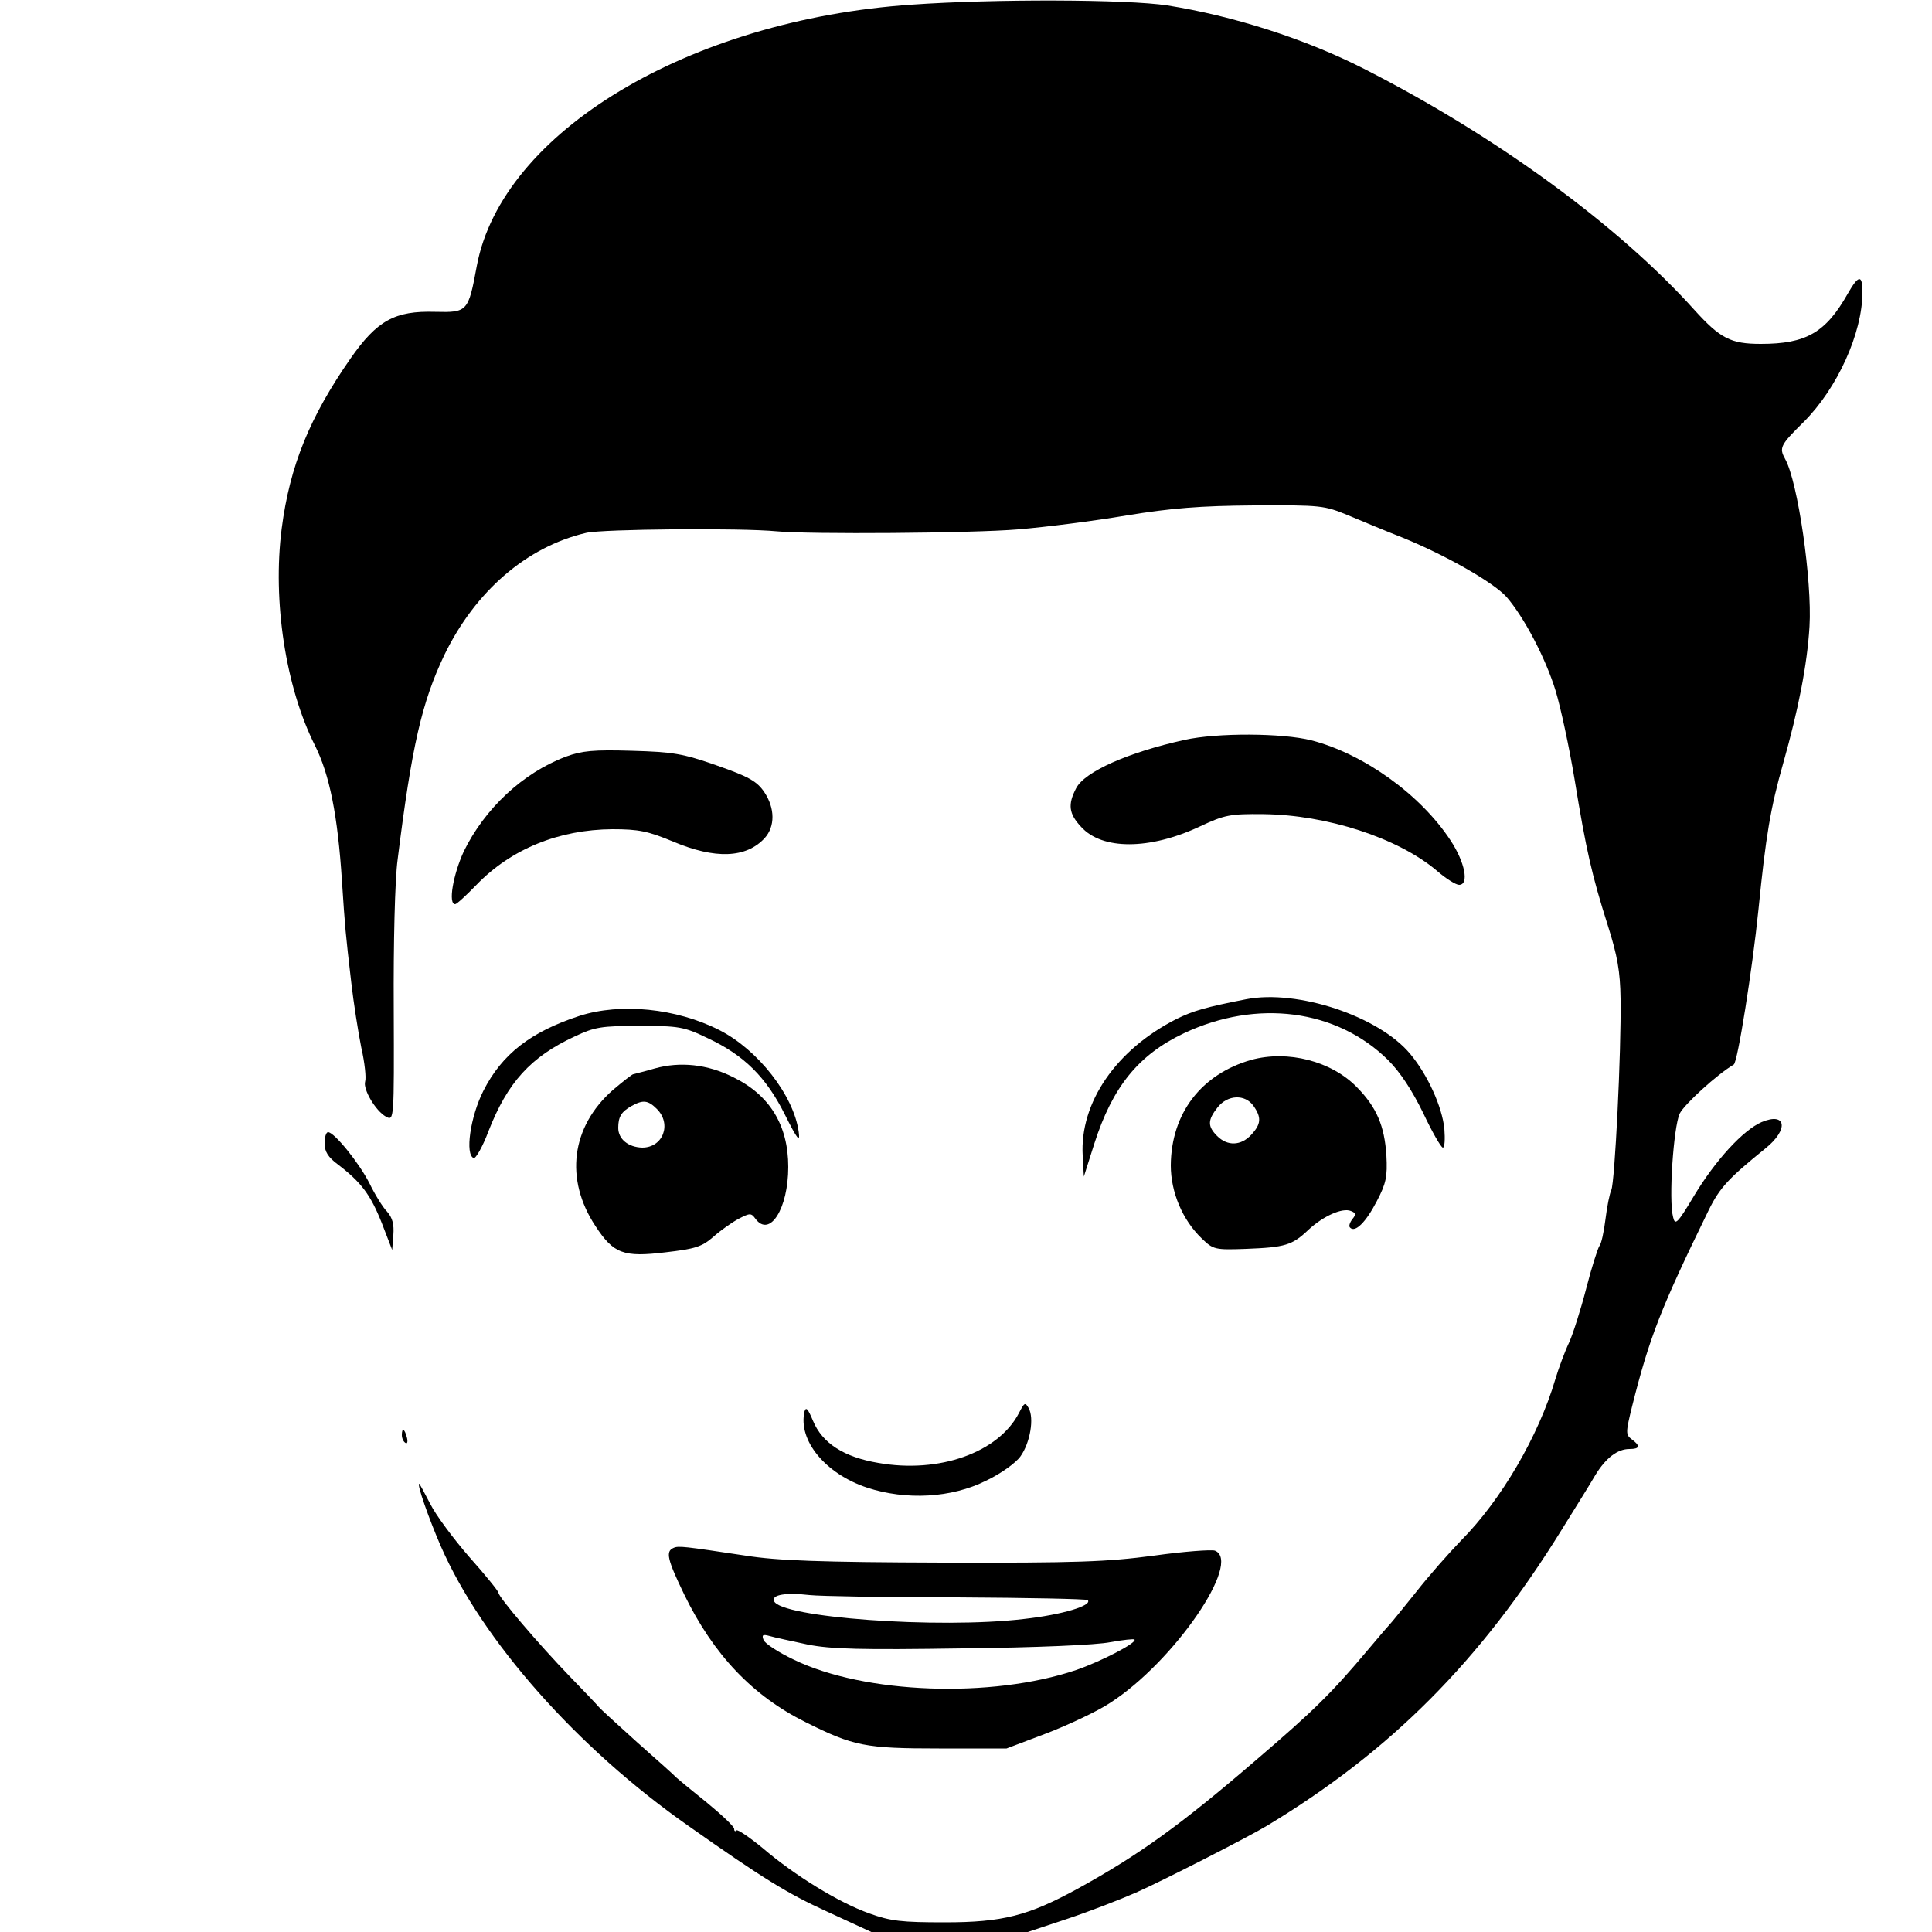
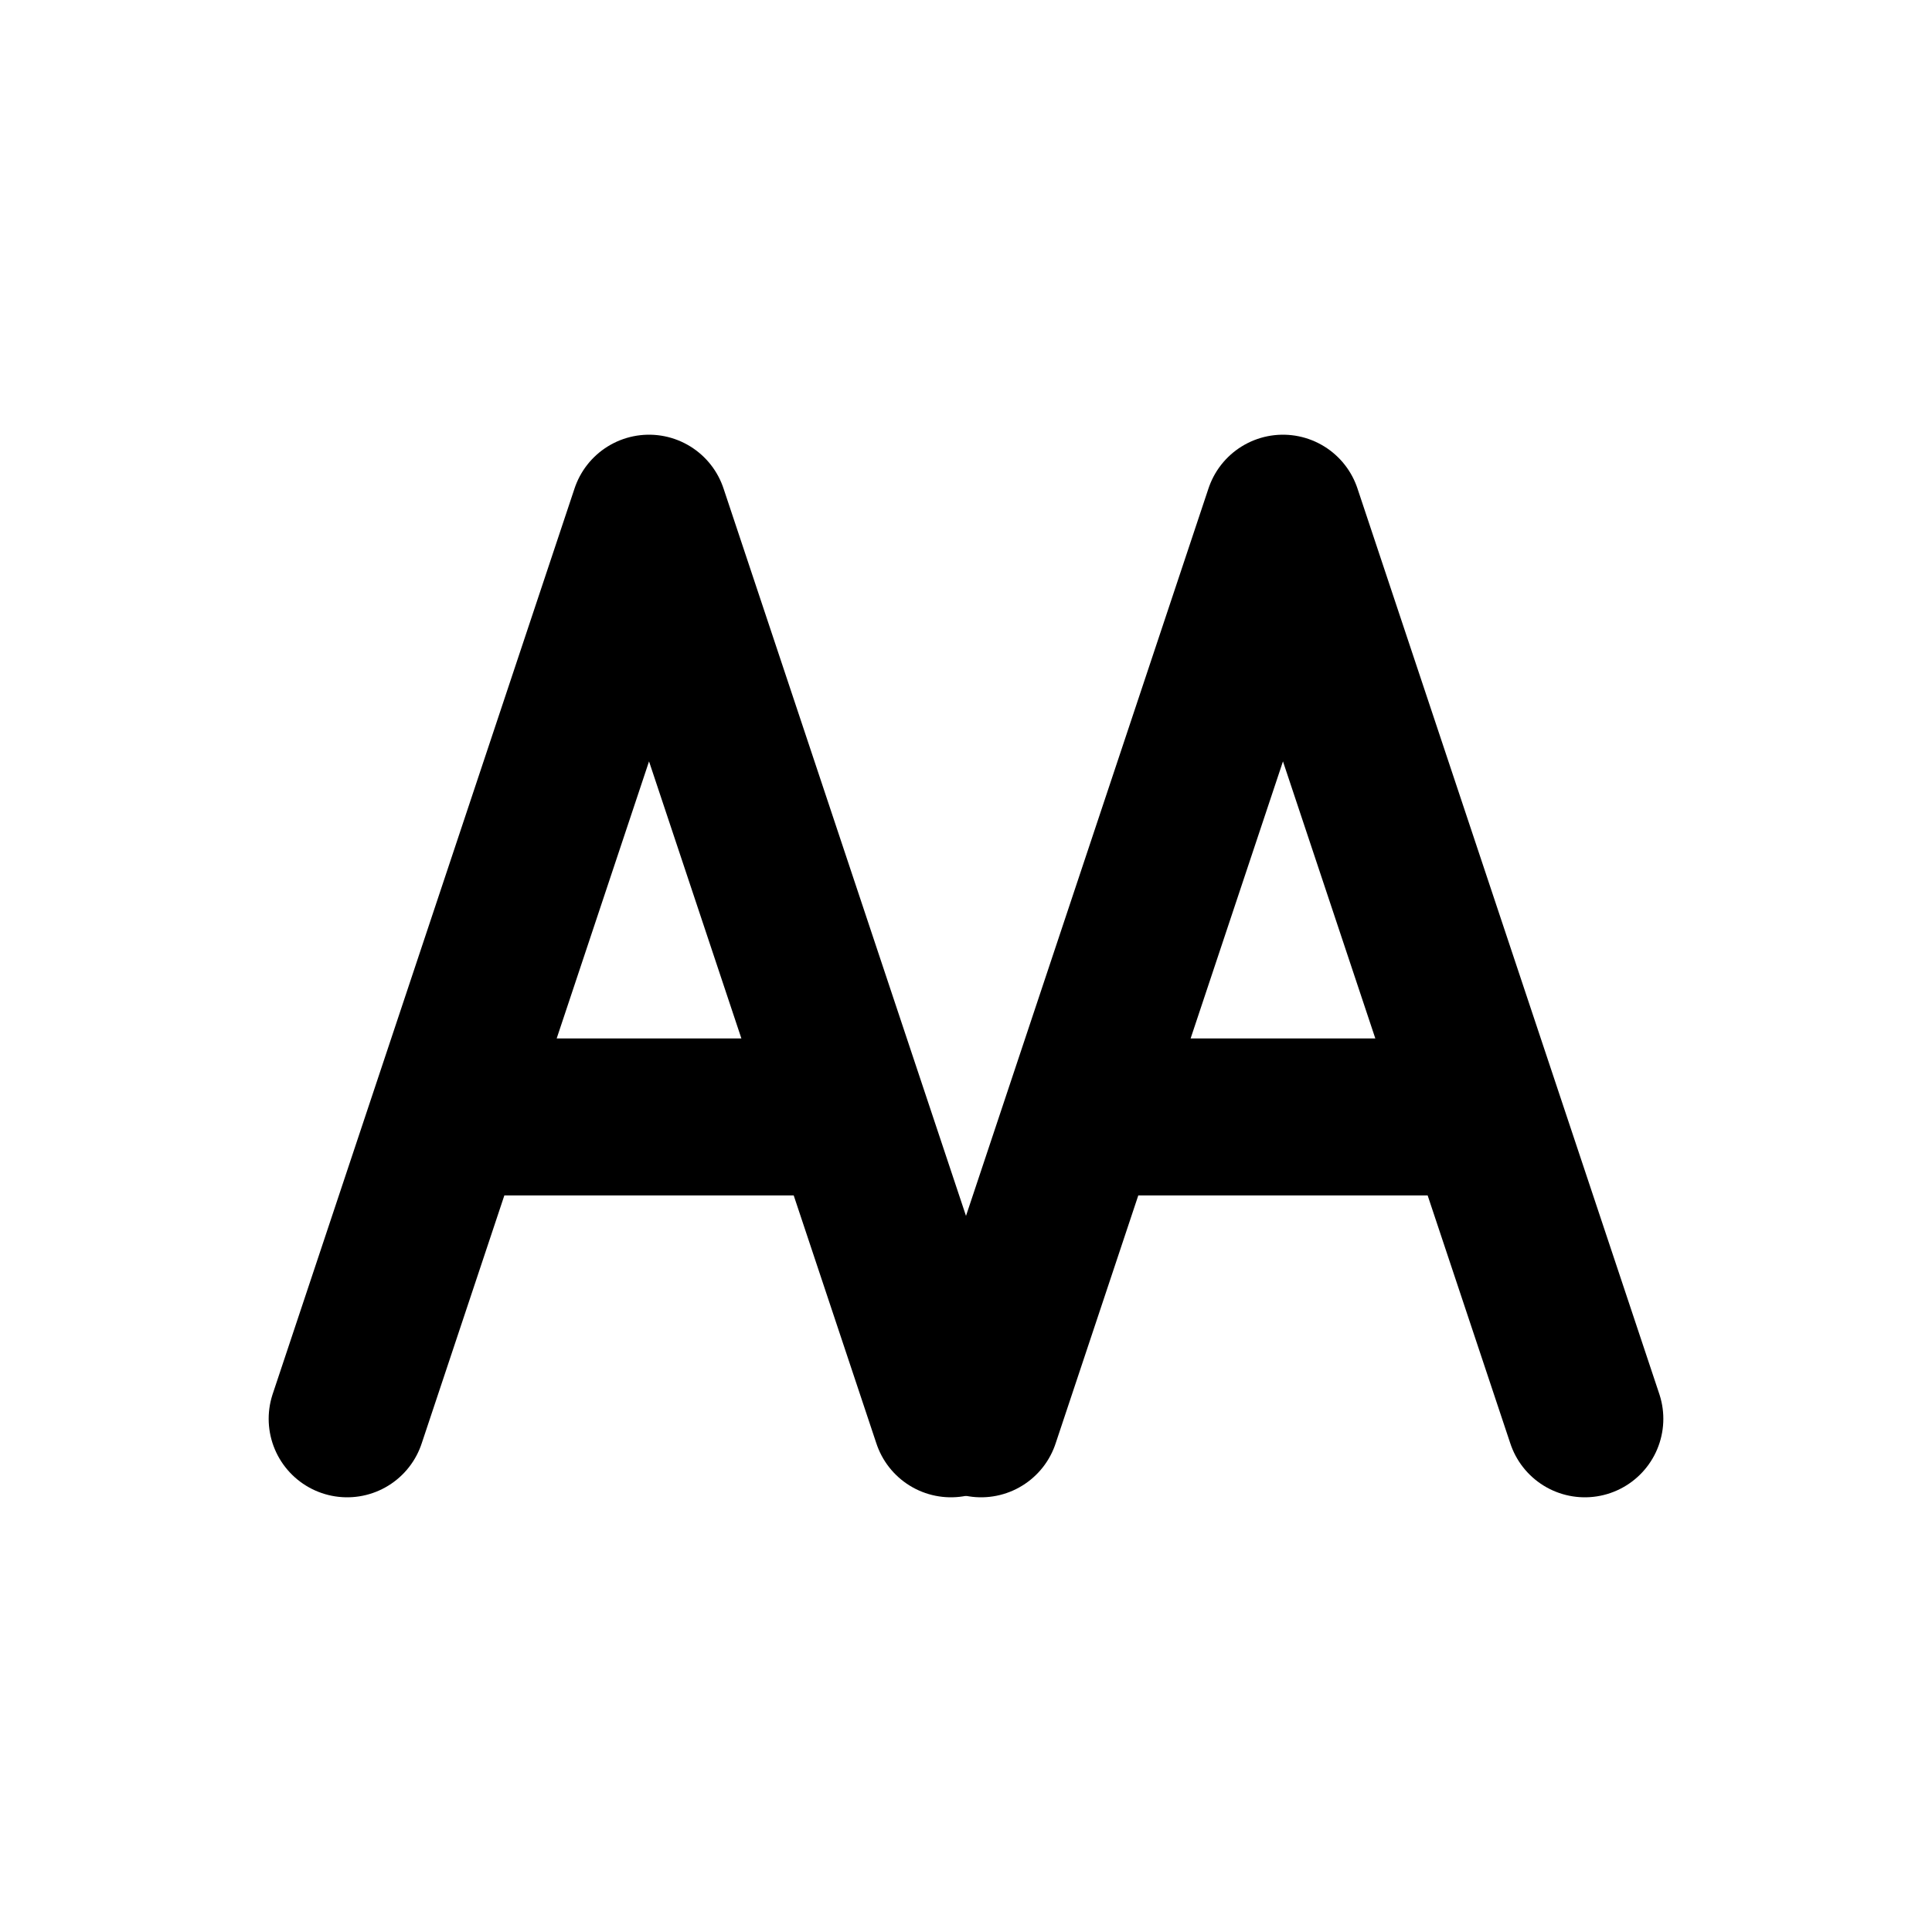
- <svg xmlns="http://www.w3.org/2000/svg" version="1.0" width="500pt" height="500pt" viewBox="0 0 500 500" preserveAspectRatio="xMidYMid meet">
-   <g transform="translate(0,500) scale(0.1,-0.1)" fill="#000000" stroke="none">
-     <path d="M2360 4988 c-577 -39 -1061 -330 -1126 -676 -22 -119 -24 -121 -108 -119 -104 3 -150 -22 -219 -121 -105 -151 -157 -277 -178 -440 -24 -187 10 -410 86 -561 38 -76 59 -181 70 -351 8 -122 9 -133 24 -262 6 -53 18 -129 26 -169 9 -39 13 -79 10 -88 -6 -20 27 -76 54 -91 21 -11 21 -10 20 282 -1 166 3 332 10 383 37 297 63 408 121 530 80 165 213 280 367 316 44 10 400 13 493 4 84 -8 507 -5 625 5 72 6 198 22 280 36 116 19 191 25 330 26 175 1 182 0 245 -26 36 -15 98 -41 139 -57 111 -45 236 -116 270 -154 45 -52 101 -158 127 -243 13 -43 35 -145 49 -229 30 -184 45 -249 86 -378 25 -79 32 -119 33 -190 2 -138 -15 -477 -24 -495 -4 -8 -11 -42 -15 -75 -4 -33 -11 -65 -16 -70 -4 -6 -20 -55 -34 -110 -14 -54 -34 -117 -44 -139 -11 -23 -27 -66 -36 -96 -43 -146 -140 -312 -243 -416 -32 -33 -85 -93 -117 -134 -33 -41 -62 -77 -65 -80 -3 -3 -30 -34 -60 -70 -94 -112 -141 -158 -287 -283 -195 -168 -304 -247 -464 -335 -128 -70 -194 -87 -344 -87 -111 0 -140 3 -195 23 -79 28 -193 98 -276 169 -34 28 -65 49 -68 46 -3 -4 -6 -2 -6 4 0 6 -33 37 -72 69 -40 32 -75 61 -78 64 -3 4 -48 44 -100 90 -52 47 -97 88 -100 92 -3 4 -37 40 -76 80 -81 84 -184 205 -184 216 0 4 -34 46 -75 92 -41 47 -87 109 -101 137 -15 29 -28 53 -29 53 -7 0 26 -93 56 -162 107 -244 353 -522 640 -723 193 -136 256 -175 359 -222 l115 -53 202 0 203 0 102 34 c57 19 137 50 178 68 66 29 293 145 339 173 320 193 552 426 762 765 36 58 76 122 88 143 27 44 57 67 88 67 27 0 29 8 6 25 -16 12 -16 17 1 86 45 179 74 253 198 507 29 59 52 83 147 160 61 49 54 95 -10 68 -48 -21 -119 -98 -175 -191 -43 -72 -49 -77 -54 -55 -12 44 1 233 17 268 12 24 96 101 140 127 10 6 48 245 64 402 19 190 31 262 64 378 39 138 62 254 68 354 7 117 -30 374 -63 433 -16 29 -13 36 48 96 87 87 152 230 152 336 0 46 -10 45 -38 -4 -57 -101 -108 -130 -225 -130 -78 0 -105 14 -172 88 -196 218 -513 450 -855 624 -153 78 -339 137 -509 164 -105 16 -449 17 -661 2z" />
-     <path d="M3065 3085 c-145 -32 -258 -82 -280 -125 -22 -42 -19 -66 13 -100 54 -60 177 -60 307 1 64 30 78 33 165 32 164 -2 347 -61 448 -146 24 -21 50 -37 58 -37 27 0 15 59 -22 115 -78 119 -225 224 -360 259 -75 19 -244 20 -329 1z" />
-     <path d="M1465 3042 c-112 -42 -211 -135 -265 -246 -27 -59 -41 -136 -22 -136 4 0 29 23 55 50 90 93 213 143 352 144 68 0 92 -5 157 -32 109 -46 189 -43 237 9 27 30 27 77 -1 119 -19 28 -40 40 -123 69 -88 31 -114 35 -220 38 -99 3 -129 0 -170 -15z" />
-     <path d="M3225 2414 c-107 -21 -137 -30 -180 -51 -156 -79 -251 -216 -243 -354 l3 -54 27 85 c47 147 114 230 232 286 189 89 395 62 528 -69 32 -32 62 -78 91 -137 23 -49 46 -89 51 -90 5 0 6 22 4 49 -6 57 -43 139 -88 193 -81 98 -292 168 -425 142z" />
-     <path d="M1500 2371 c-126 -41 -201 -99 -249 -194 -34 -67 -48 -166 -25 -174 5 -2 23 29 38 69 49 126 109 193 224 246 51 24 68 27 167 27 102 0 115 -2 177 -32 94 -44 151 -101 199 -197 33 -66 40 -74 36 -45 -13 94 -105 212 -205 263 -112 57 -256 71 -362 37z" />
-     <path d="M3238 2257 c-129 -37 -207 -138 -208 -273 0 -69 30 -141 80 -189 30 -29 34 -30 116 -27 100 4 118 9 161 50 38 35 87 57 109 48 13 -5 14 -9 4 -21 -7 -9 -10 -19 -6 -22 13 -14 41 14 69 68 24 46 28 63 25 119 -5 76 -25 124 -76 176 -66 68 -179 97 -274 71z m6 -119 c21 -30 20 -47 -6 -75 -26 -28 -61 -30 -88 -3 -25 25 -25 41 1 74 26 33 71 35 93 4z" />
-     <path d="M1695 2235 c-27 -8 -53 -14 -56 -15 -3 0 -27 -19 -53 -41 -108 -95 -125 -231 -45 -352 47 -72 73 -81 181 -68 77 9 94 14 124 40 19 17 49 38 66 47 29 15 32 15 43 0 37 -50 85 26 85 134 0 108 -48 186 -142 232 -67 34 -138 41 -203 23z m5 -105 c39 -39 16 -100 -38 -100 -36 1 -62 22 -62 51 0 29 8 42 35 57 29 16 42 15 65 -8z" />
-     <path d="M840 2041 c0 -21 9 -36 35 -55 60 -46 84 -78 113 -151 l27 -70 3 39 c2 27 -2 44 -16 60 -11 11 -32 45 -46 74 -27 53 -91 132 -107 132 -5 0 -9 -13 -9 -29z" />
-     <path d="M2637 1343 c-53 -102 -206 -157 -364 -129 -89 15 -145 51 -169 109 -13 31 -18 37 -22 24 -17 -75 54 -161 162 -197 101 -33 218 -27 308 18 38 18 77 46 89 63 25 35 36 99 21 125 -9 16 -11 14 -25 -13z" />
-     <path d="M1040 1286 c0 -8 4 -17 9 -20 5 -4 7 3 4 14 -6 23 -13 26 -13 6z" />
-     <path d="M1743 994 c-21 -9 -16 -30 28 -121 76 -156 177 -262 314 -330 124 -62 154 -68 345 -68 l175 0 103 39 c57 22 132 57 165 79 165 106 343 366 271 394 -9 3 -80 -2 -158 -13 -121 -16 -198 -19 -546 -18 -316 1 -428 5 -510 18 -160 24 -174 26 -187 20z m734 -128 c182 -1 334 -4 338 -7 13 -14 -66 -38 -166 -49 -221 -26 -632 4 -646 47 -6 16 32 22 92 15 28 -3 199 -6 382 -6z m-387 -122 c60 -12 139 -14 400 -10 192 2 349 9 383 16 33 6 61 9 63 7 8 -8 -87 -57 -151 -79 -219 -74 -548 -62 -731 27 -40 19 -75 42 -78 51 -5 13 -2 15 16 10 13 -4 57 -13 98 -22z" />
+ <svg xmlns="http://www.w3.org/2000/svg" viewBox="0 0 64 64">
+   <g fill="none" stroke="#000" stroke-width="5.2" stroke-linecap="round" stroke-linejoin="round">
+     <path d="M11.5 47 L21.5 17 L31.5 47 M15.2 37 H27.8" />
+     <path d="M32.5 47 L42.5 17 L52.5 47 M36.2 37 H48.8" />
  </g>
</svg>
